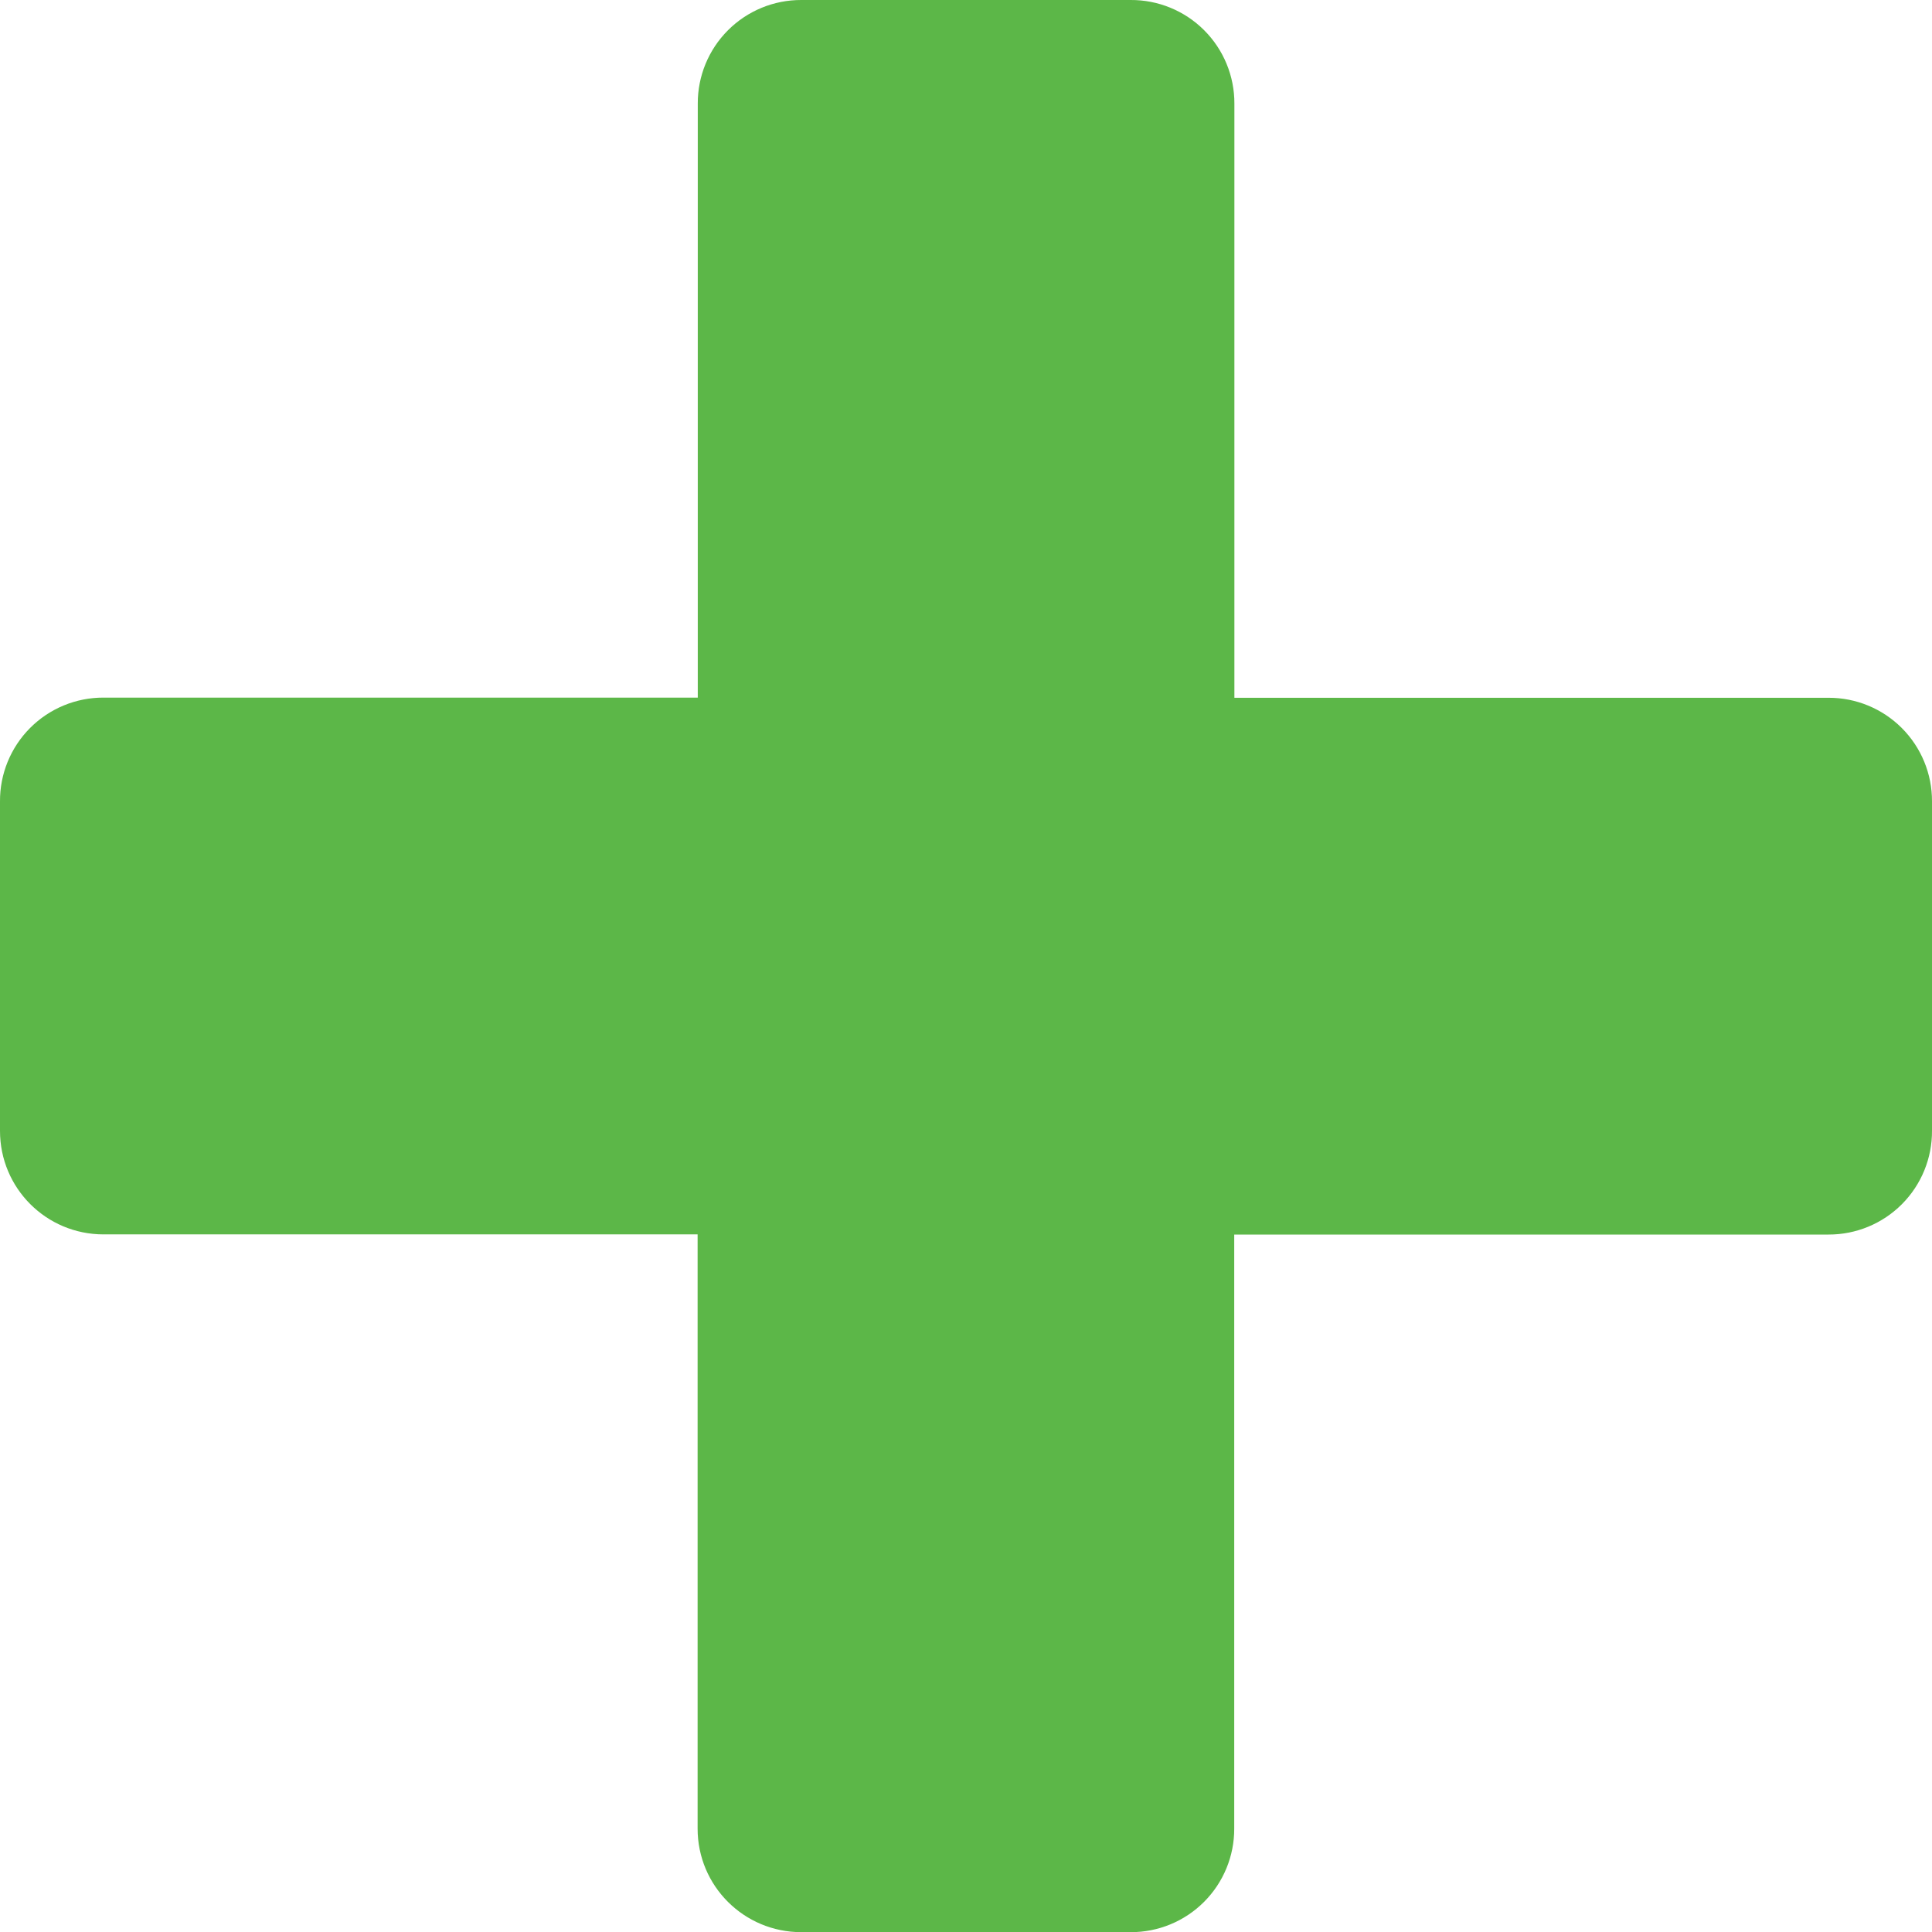
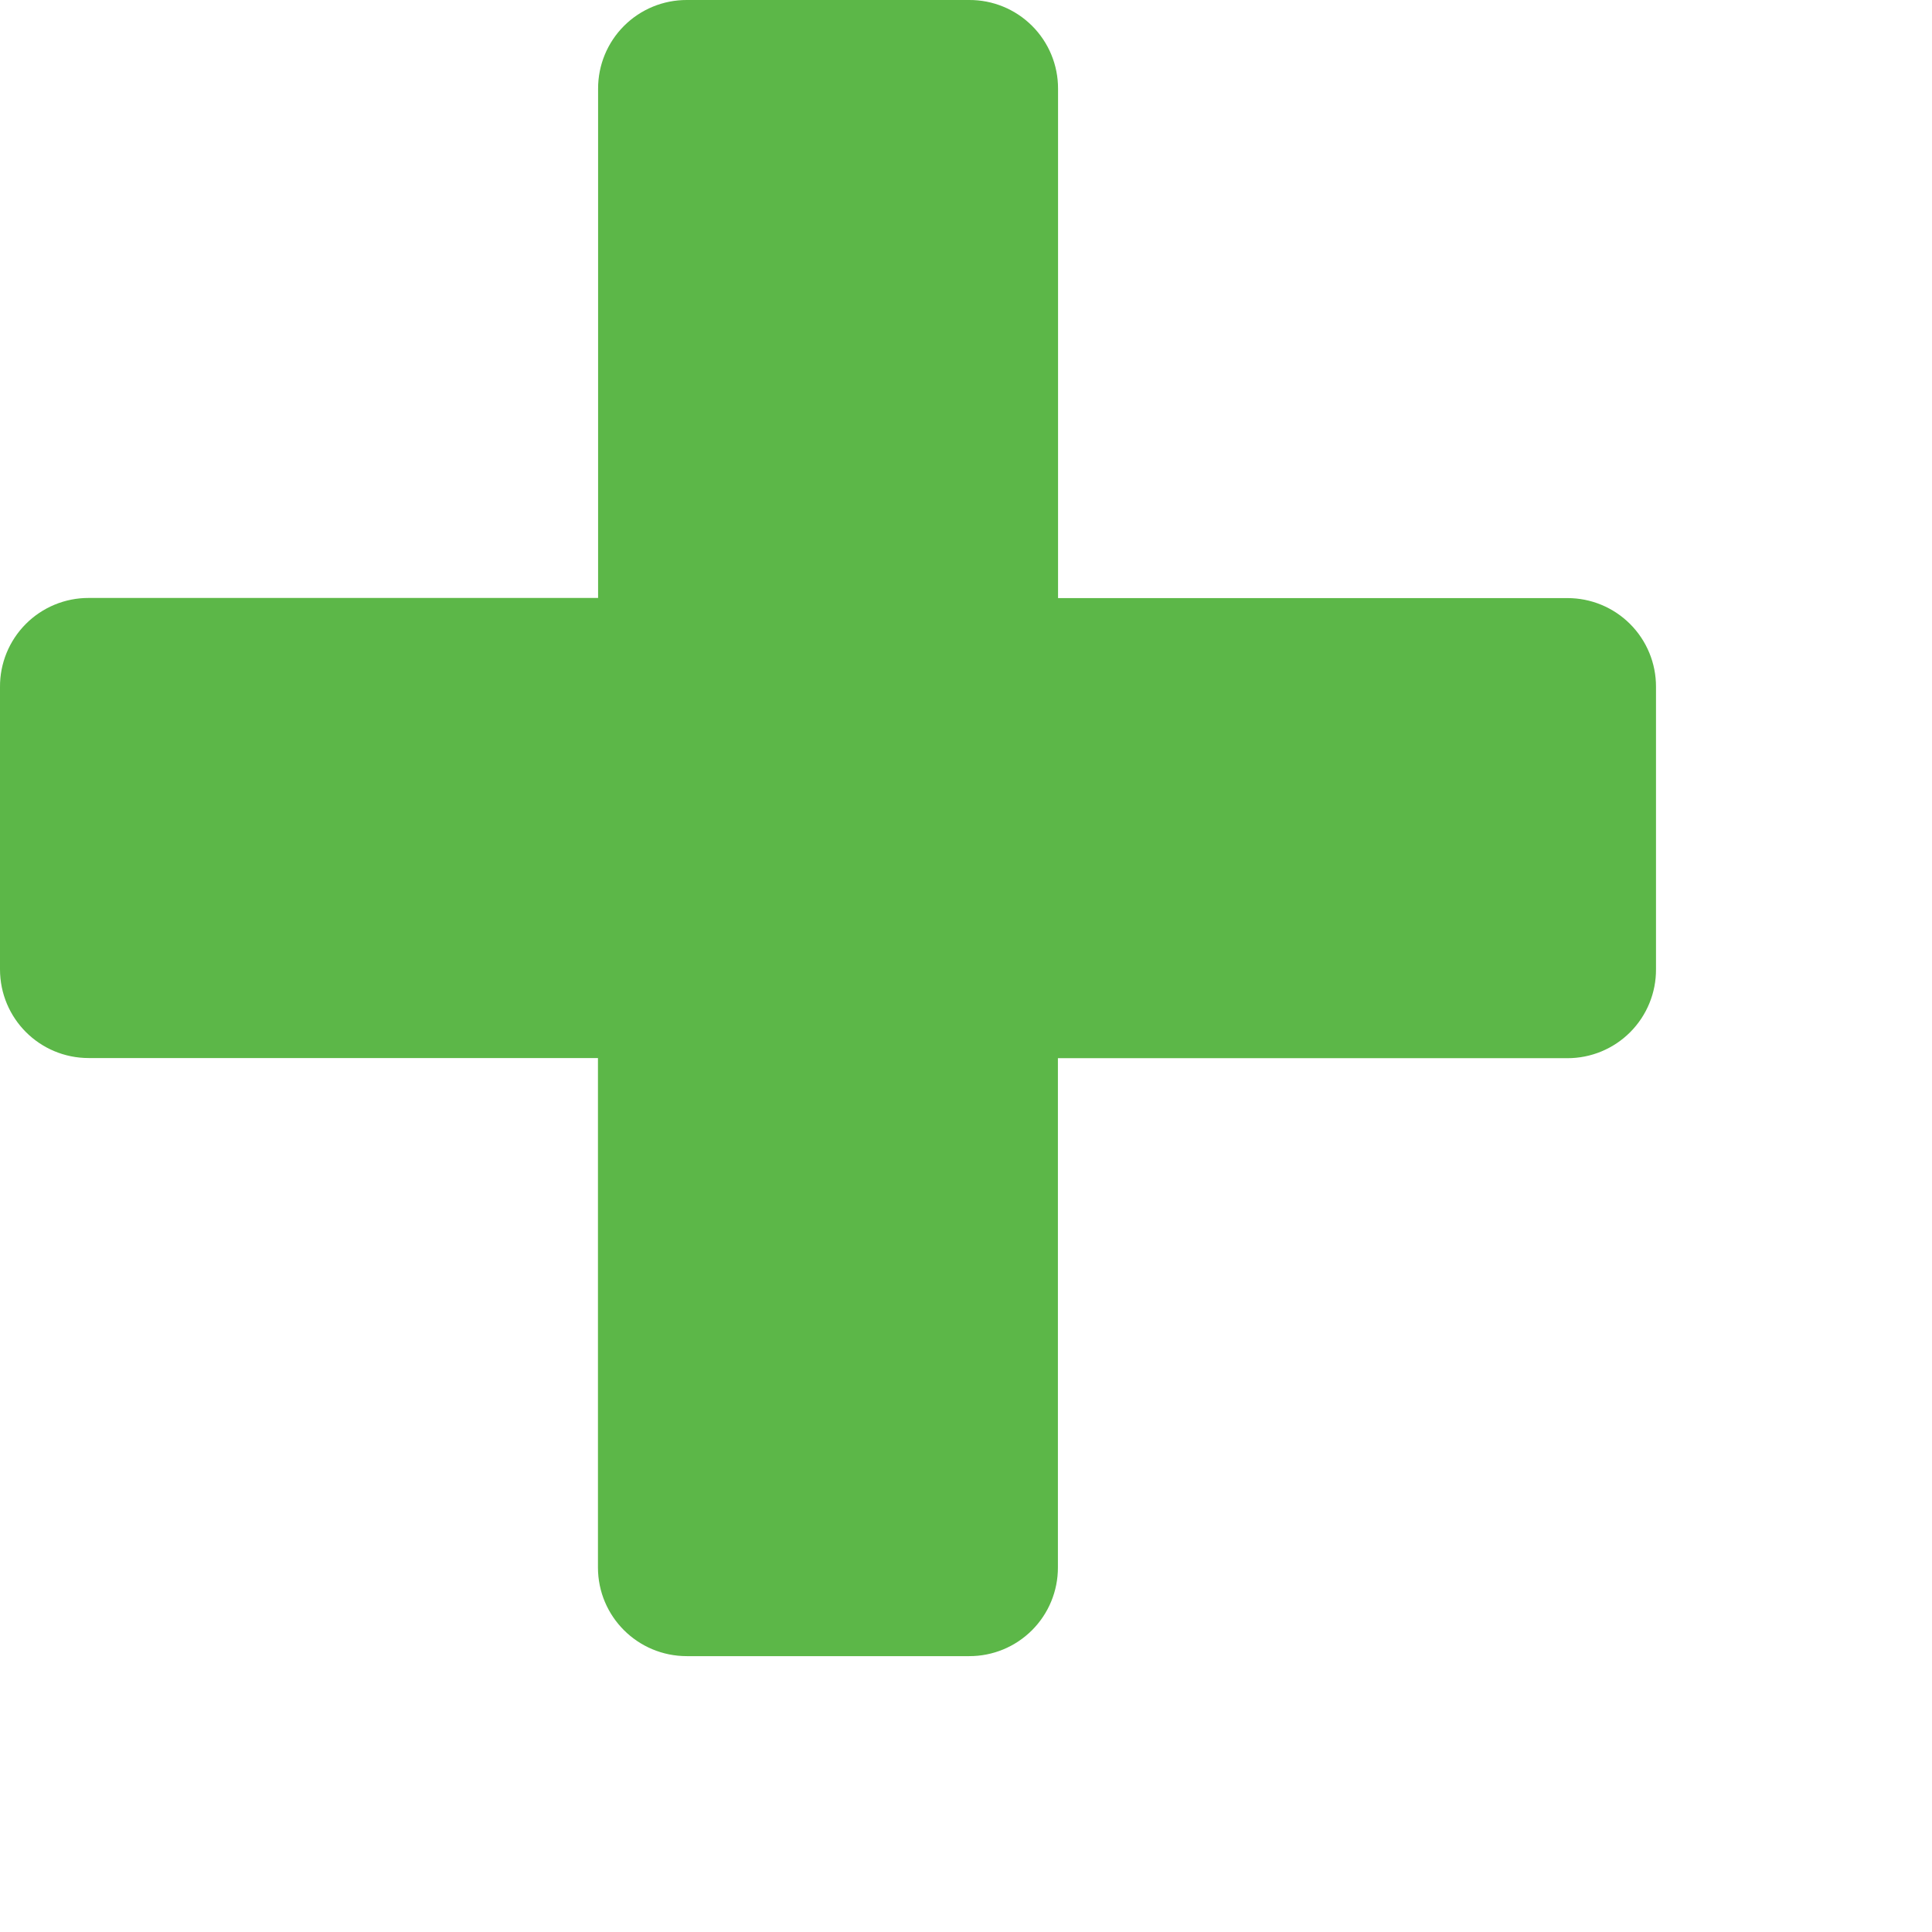
- <svg xmlns="http://www.w3.org/2000/svg" xmlns:xlink="http://www.w3.org/1999/xlink" width="12" height="12">
+ <svg xmlns="http://www.w3.org/2000/svg" xmlns:xlink="http://www.w3.org/1999/xlink" width="14" height="14">
  <defs>
    <path d="M12 7.023V4.977a.641.641 0 0 0-.643-.643h-3.69V.643A.641.641 0 0 0 7.022 0H4.977a.641.641 0 0 0-.643.643v3.69H.643A.641.641 0 0 0 0 4.978v2.046c0 .356.287.643.643.643h3.69v3.691c0 .356.288.643.644.643h2.046a.641.641 0 0 0 .643-.643v-3.69h3.691A.641.641 0 0 0 12 7.022Z" id="b" />
  </defs>
  <use fill="#5cb748" fill-rule="nonzero" xlink:href="#b" />
</svg>
